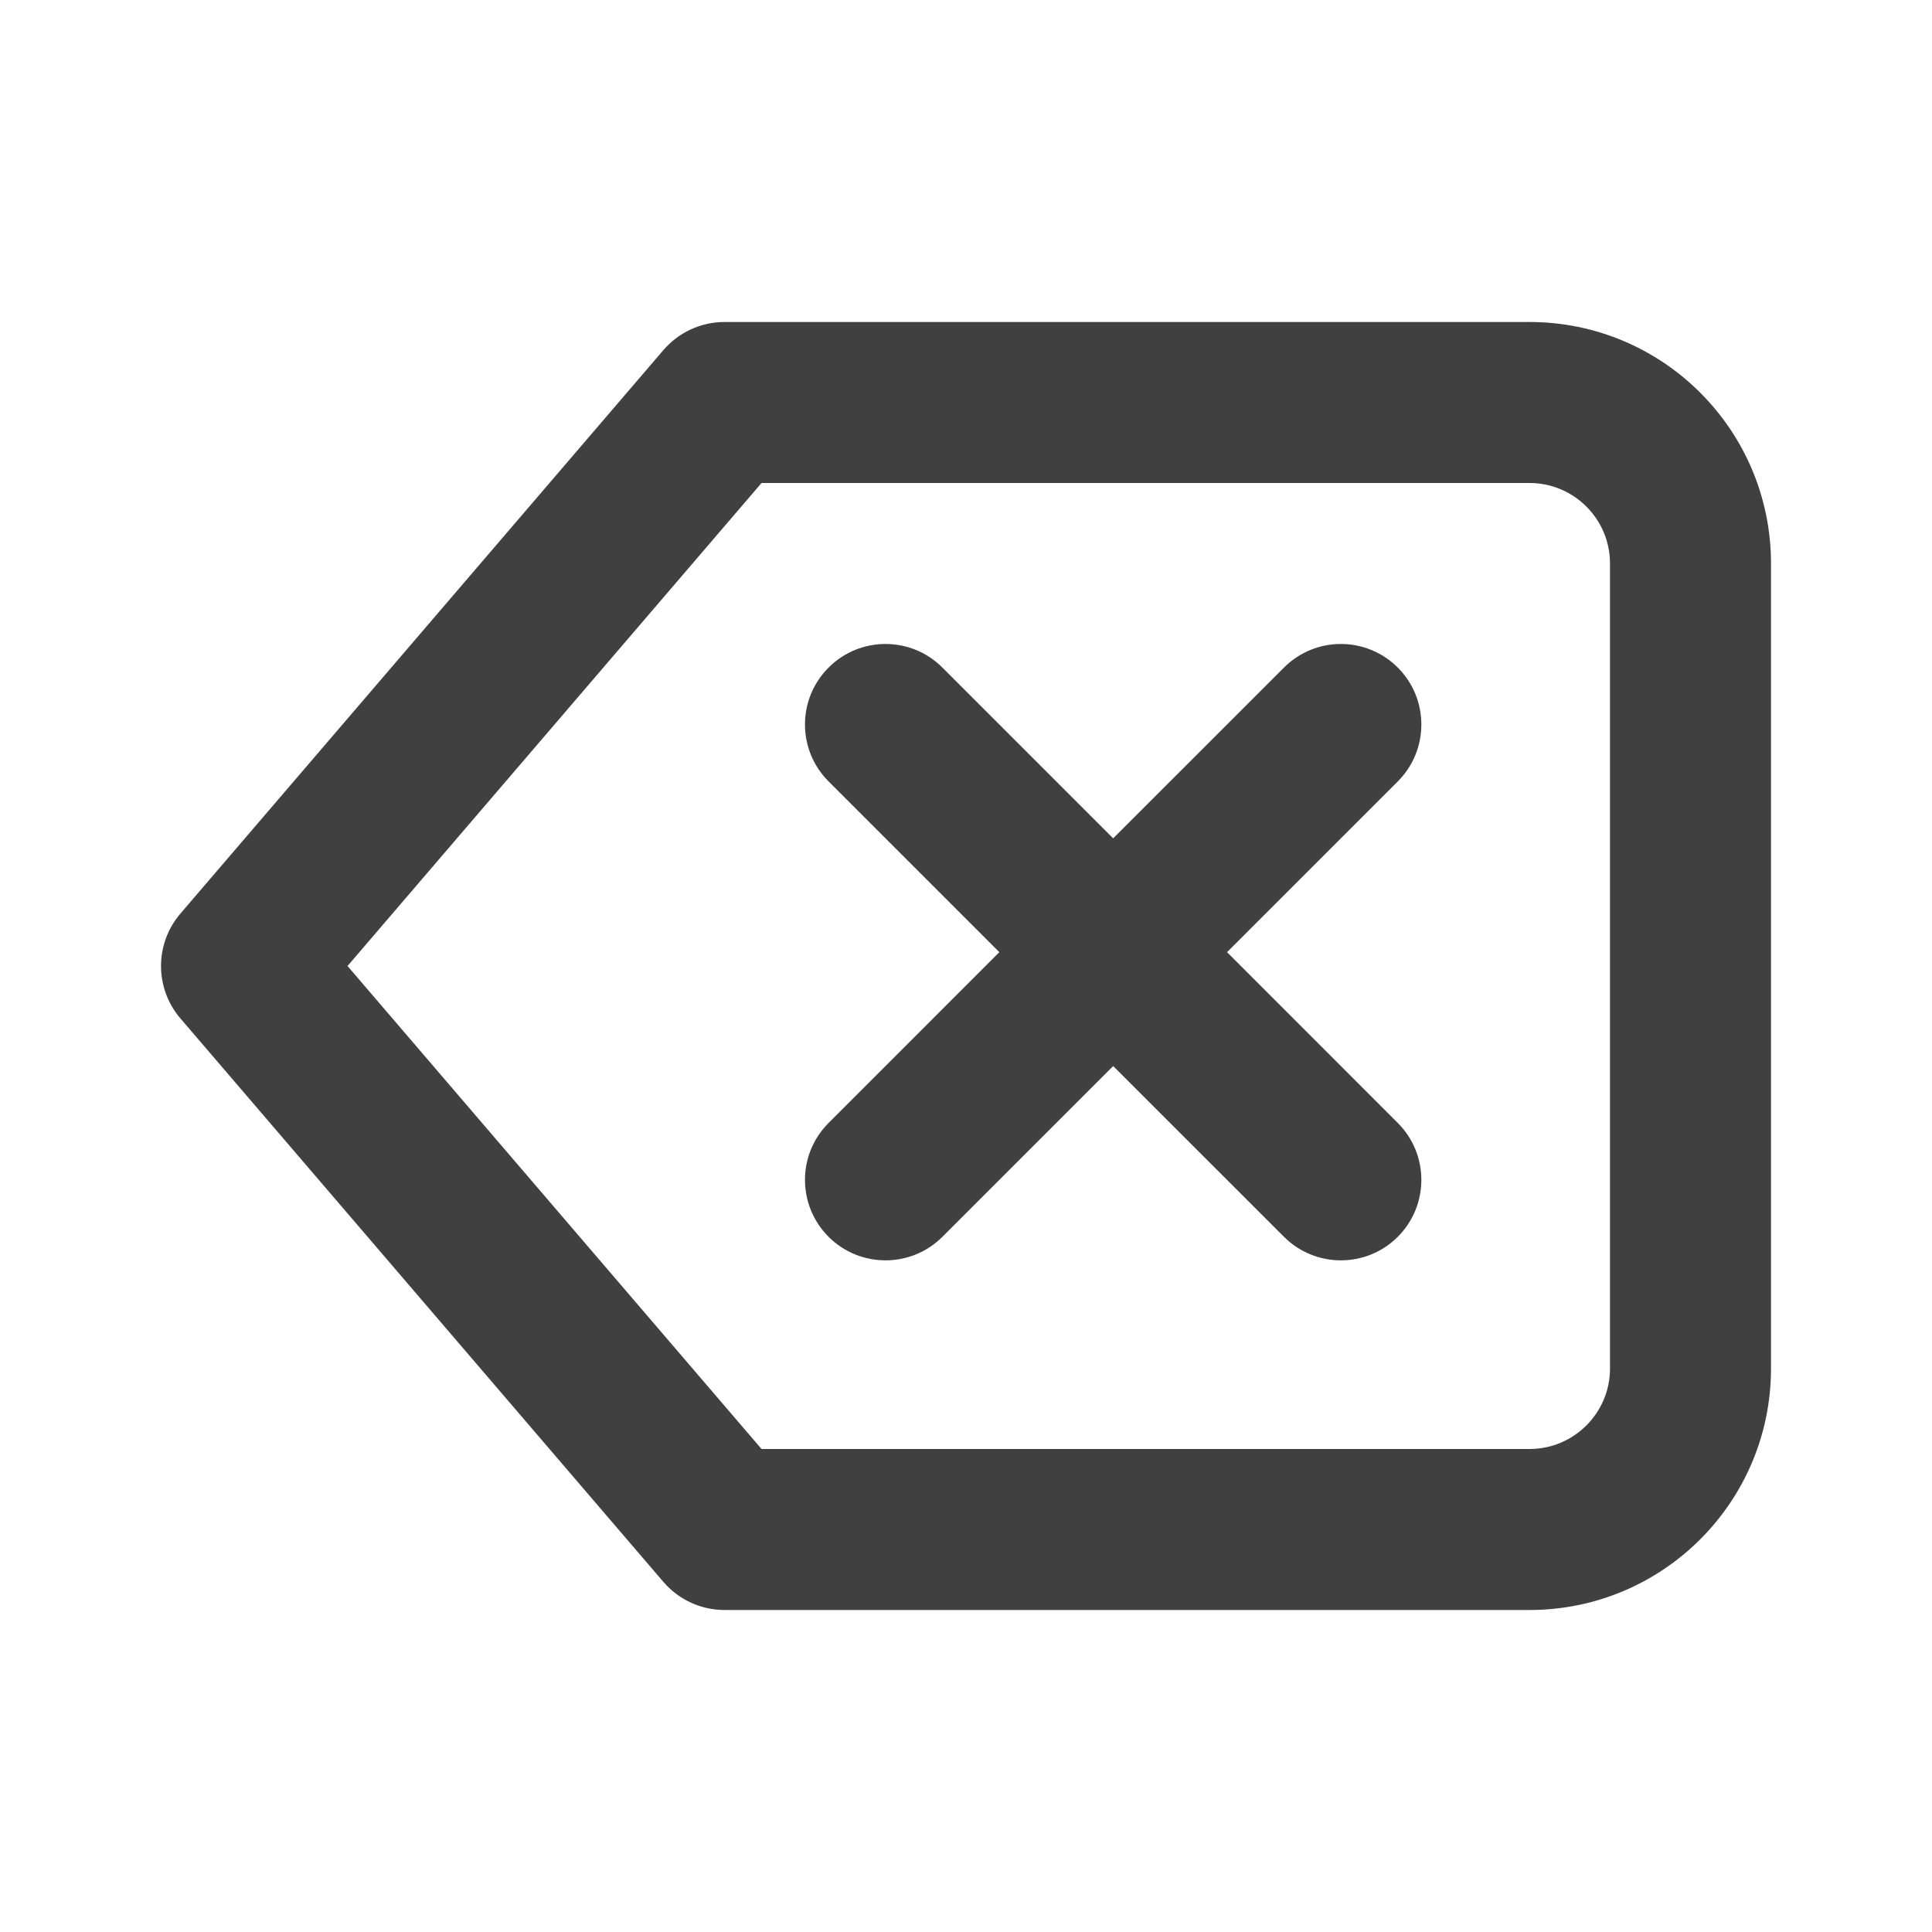
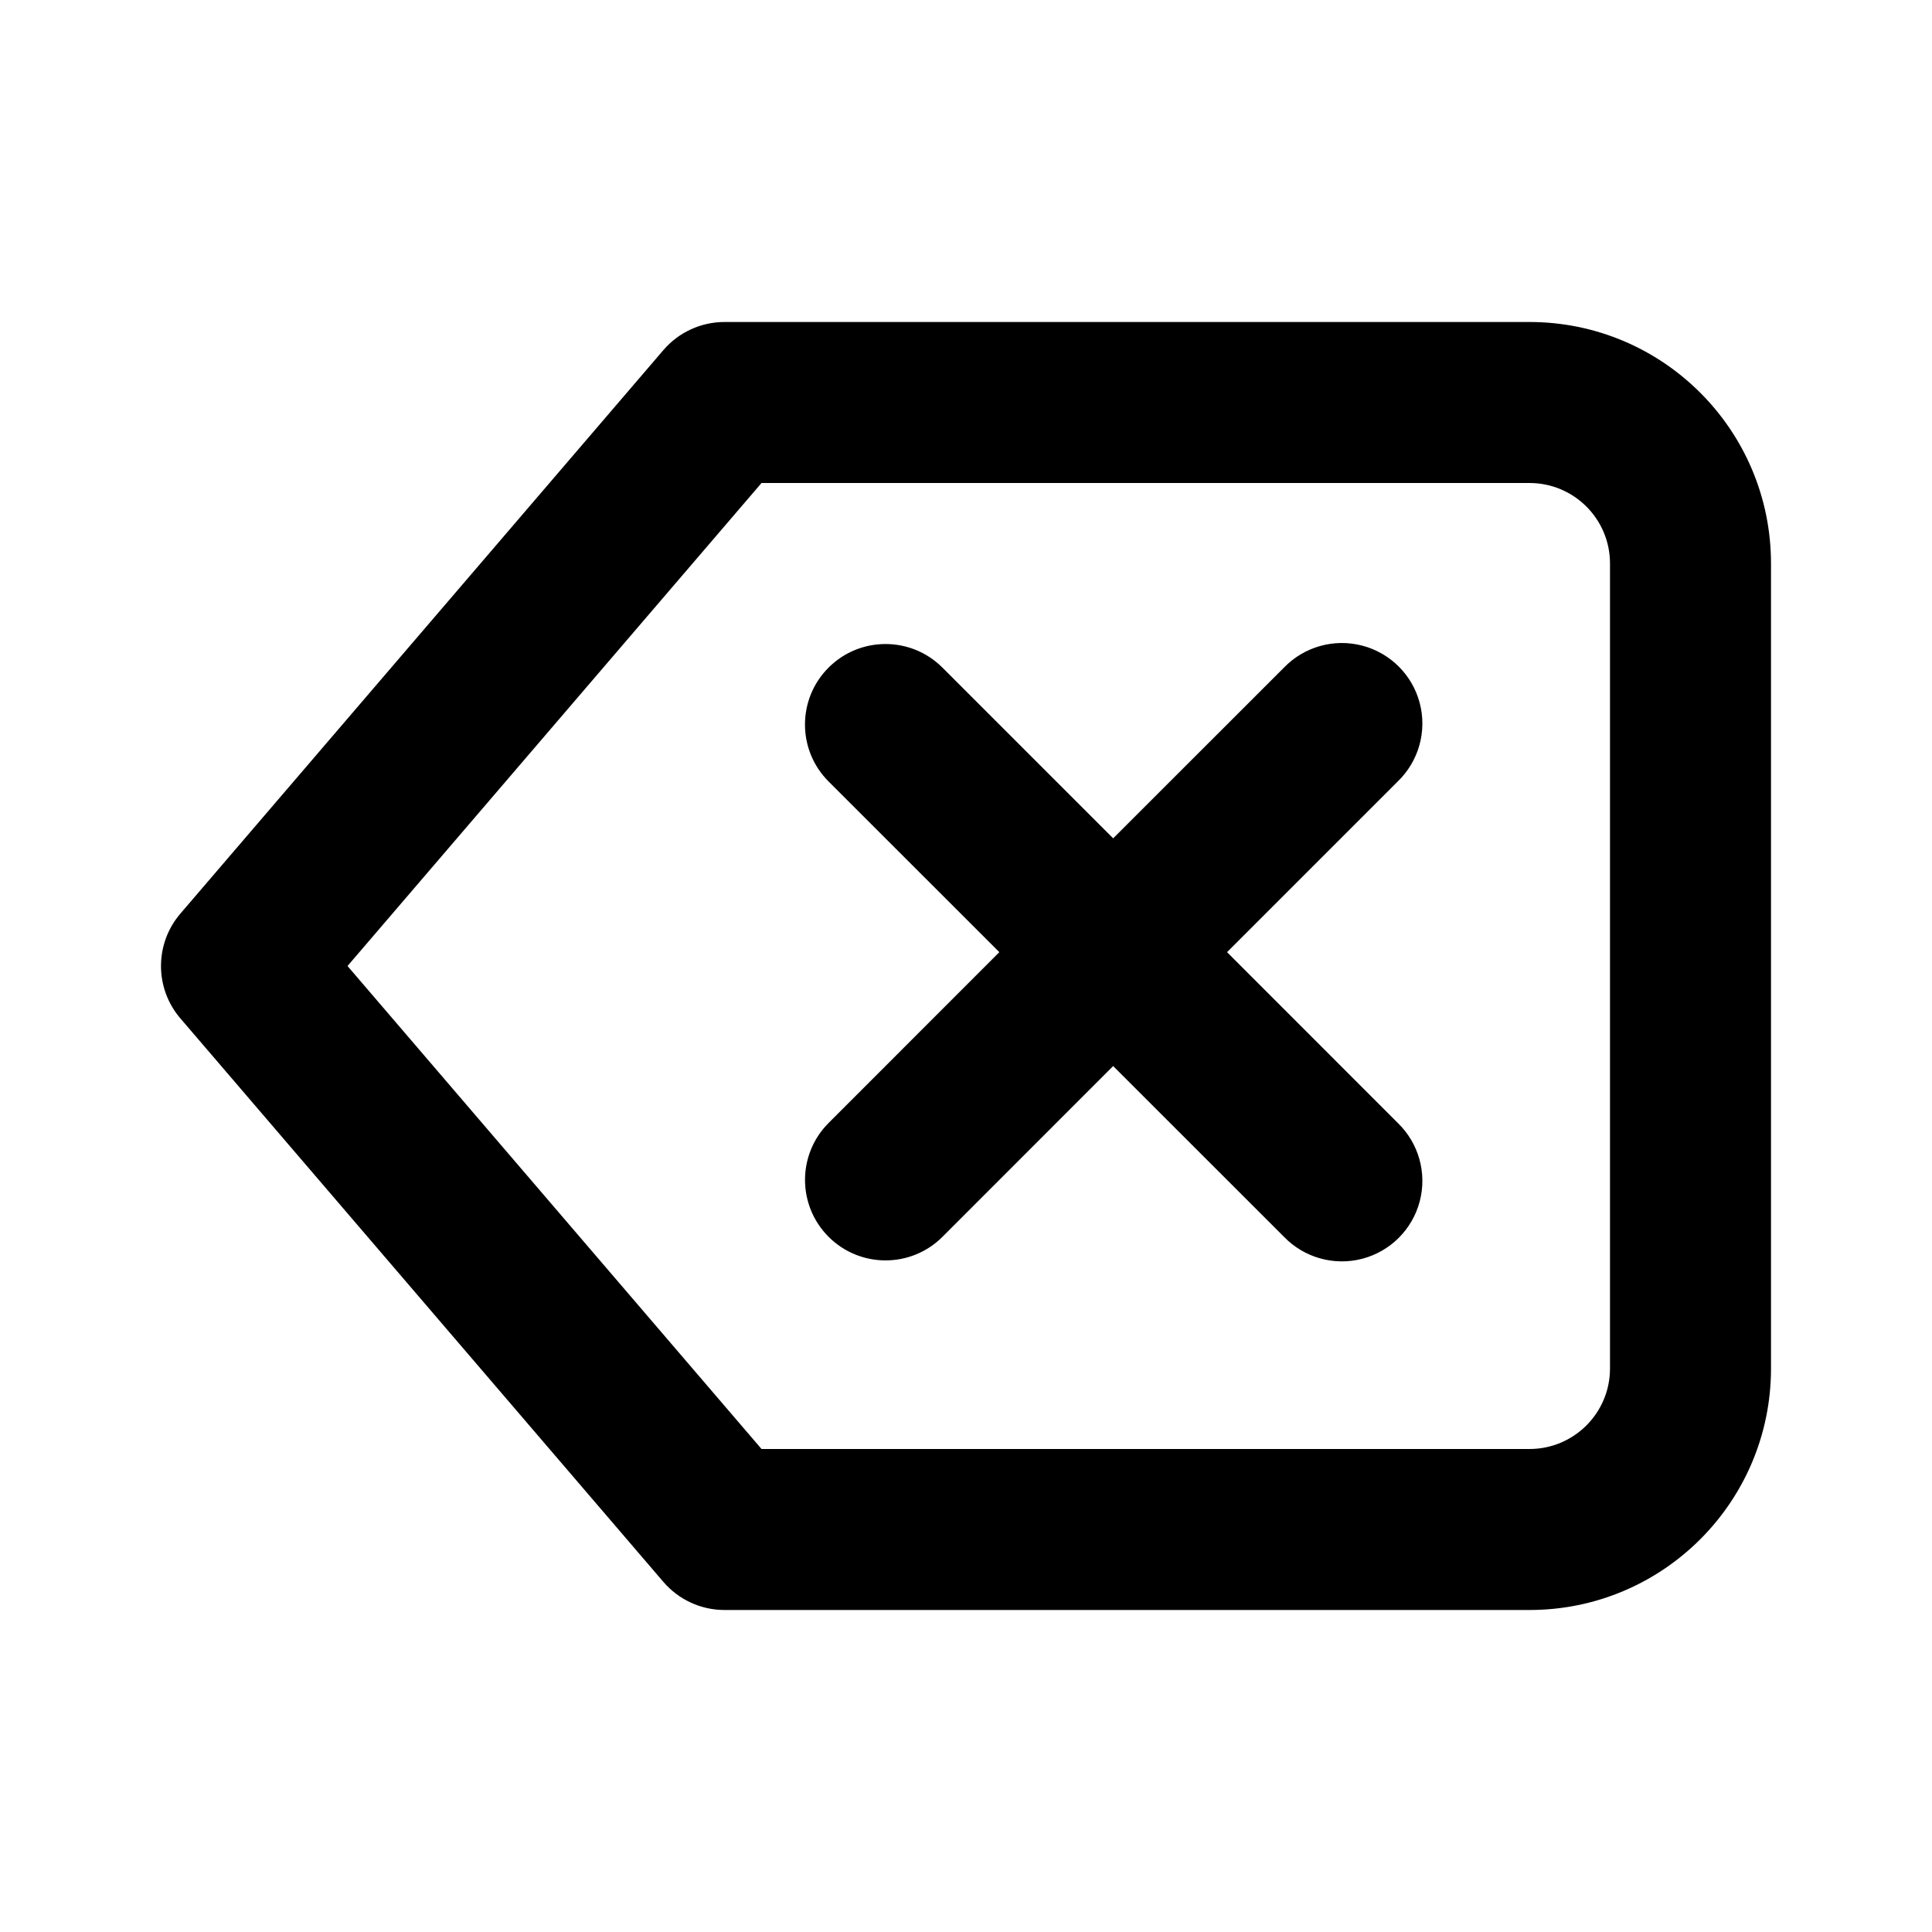
- <svg xmlns="http://www.w3.org/2000/svg" width="24px" height="24px" viewBox="0 0 24 24" version="1.1">
-   <g id="Icons/24/Delete" stroke="none" stroke-width="1" fill="none" fill-rule="evenodd">
-     <rect id="Container" fill-opacity="0" fill="#D8D8D8" fill-rule="nonzero" x="0" y="0" width="24" height="24" />
-     <path d="M19,4 C20.657,4 22,5.343 22,7 L22,17 C22,18.657 20.657,20 19,20 L9,20 C8.708,20 8.431,19.872 8.241,19.651 L2.241,12.651 C1.92,12.276 1.92,11.724 2.241,11.349 L8.241,4.349 C8.431,4.128 8.708,4 9,4 L19,4 Z M9.46,18 L19,18 C19.552,18 20,17.552 20,17 L20,7 C20,6.448 19.552,6 19,6 L9.46,6 L4.317,12 L9.46,18 Z M15.243,11.828 L17.364,13.95 C17.754,14.34 17.754,14.973 17.364,15.364 C16.973,15.754 16.34,15.754 15.95,15.364 L13.828,13.243 L11.707,15.364 C11.317,15.754 10.683,15.754 10.293,15.364 C9.902,14.973 9.902,14.34 10.293,13.95 L12.414,11.828 L10.293,9.707 C9.902,9.317 9.902,8.683 10.293,8.293 C10.683,7.902 11.317,7.902 11.707,8.293 L13.828,10.414 L15.95,8.293 C16.34,7.902 16.973,7.902 17.364,8.293 C17.754,8.683 17.754,9.317 17.364,9.707 L15.243,11.828 Z" id="Shape" fill="#404040" fill-rule="nonzero" />
-   </g>
+ <svg xmlns="http://www.w3.org/2000/svg" viewBox="0 0 24 24" fill="currentColor" focusable="false">
+   <path d="M19 4a3 3 0 013 3v10a3 3 0 01-3 3H9a1 1 0 01-.76-.35l-6-7a1 1 0 010-1.3l6-7A1 1 0 019 4h10zM9.46 18H19a1 1 0 001-1V7a1 1 0 00-1-1H9.46l-5.143 6 5.143 6zm5.783-6.172l2.121 2.122a1 1 0 11-1.414 1.414l-2.122-2.121-2.12 2.121a1 1 0 01-1.415-1.414l2.121-2.122-2.121-2.12a1 1 0 011.414-1.415l2.121 2.121 2.122-2.121a1 1 0 111.414 1.414l-2.121 2.121z" />
</svg>
